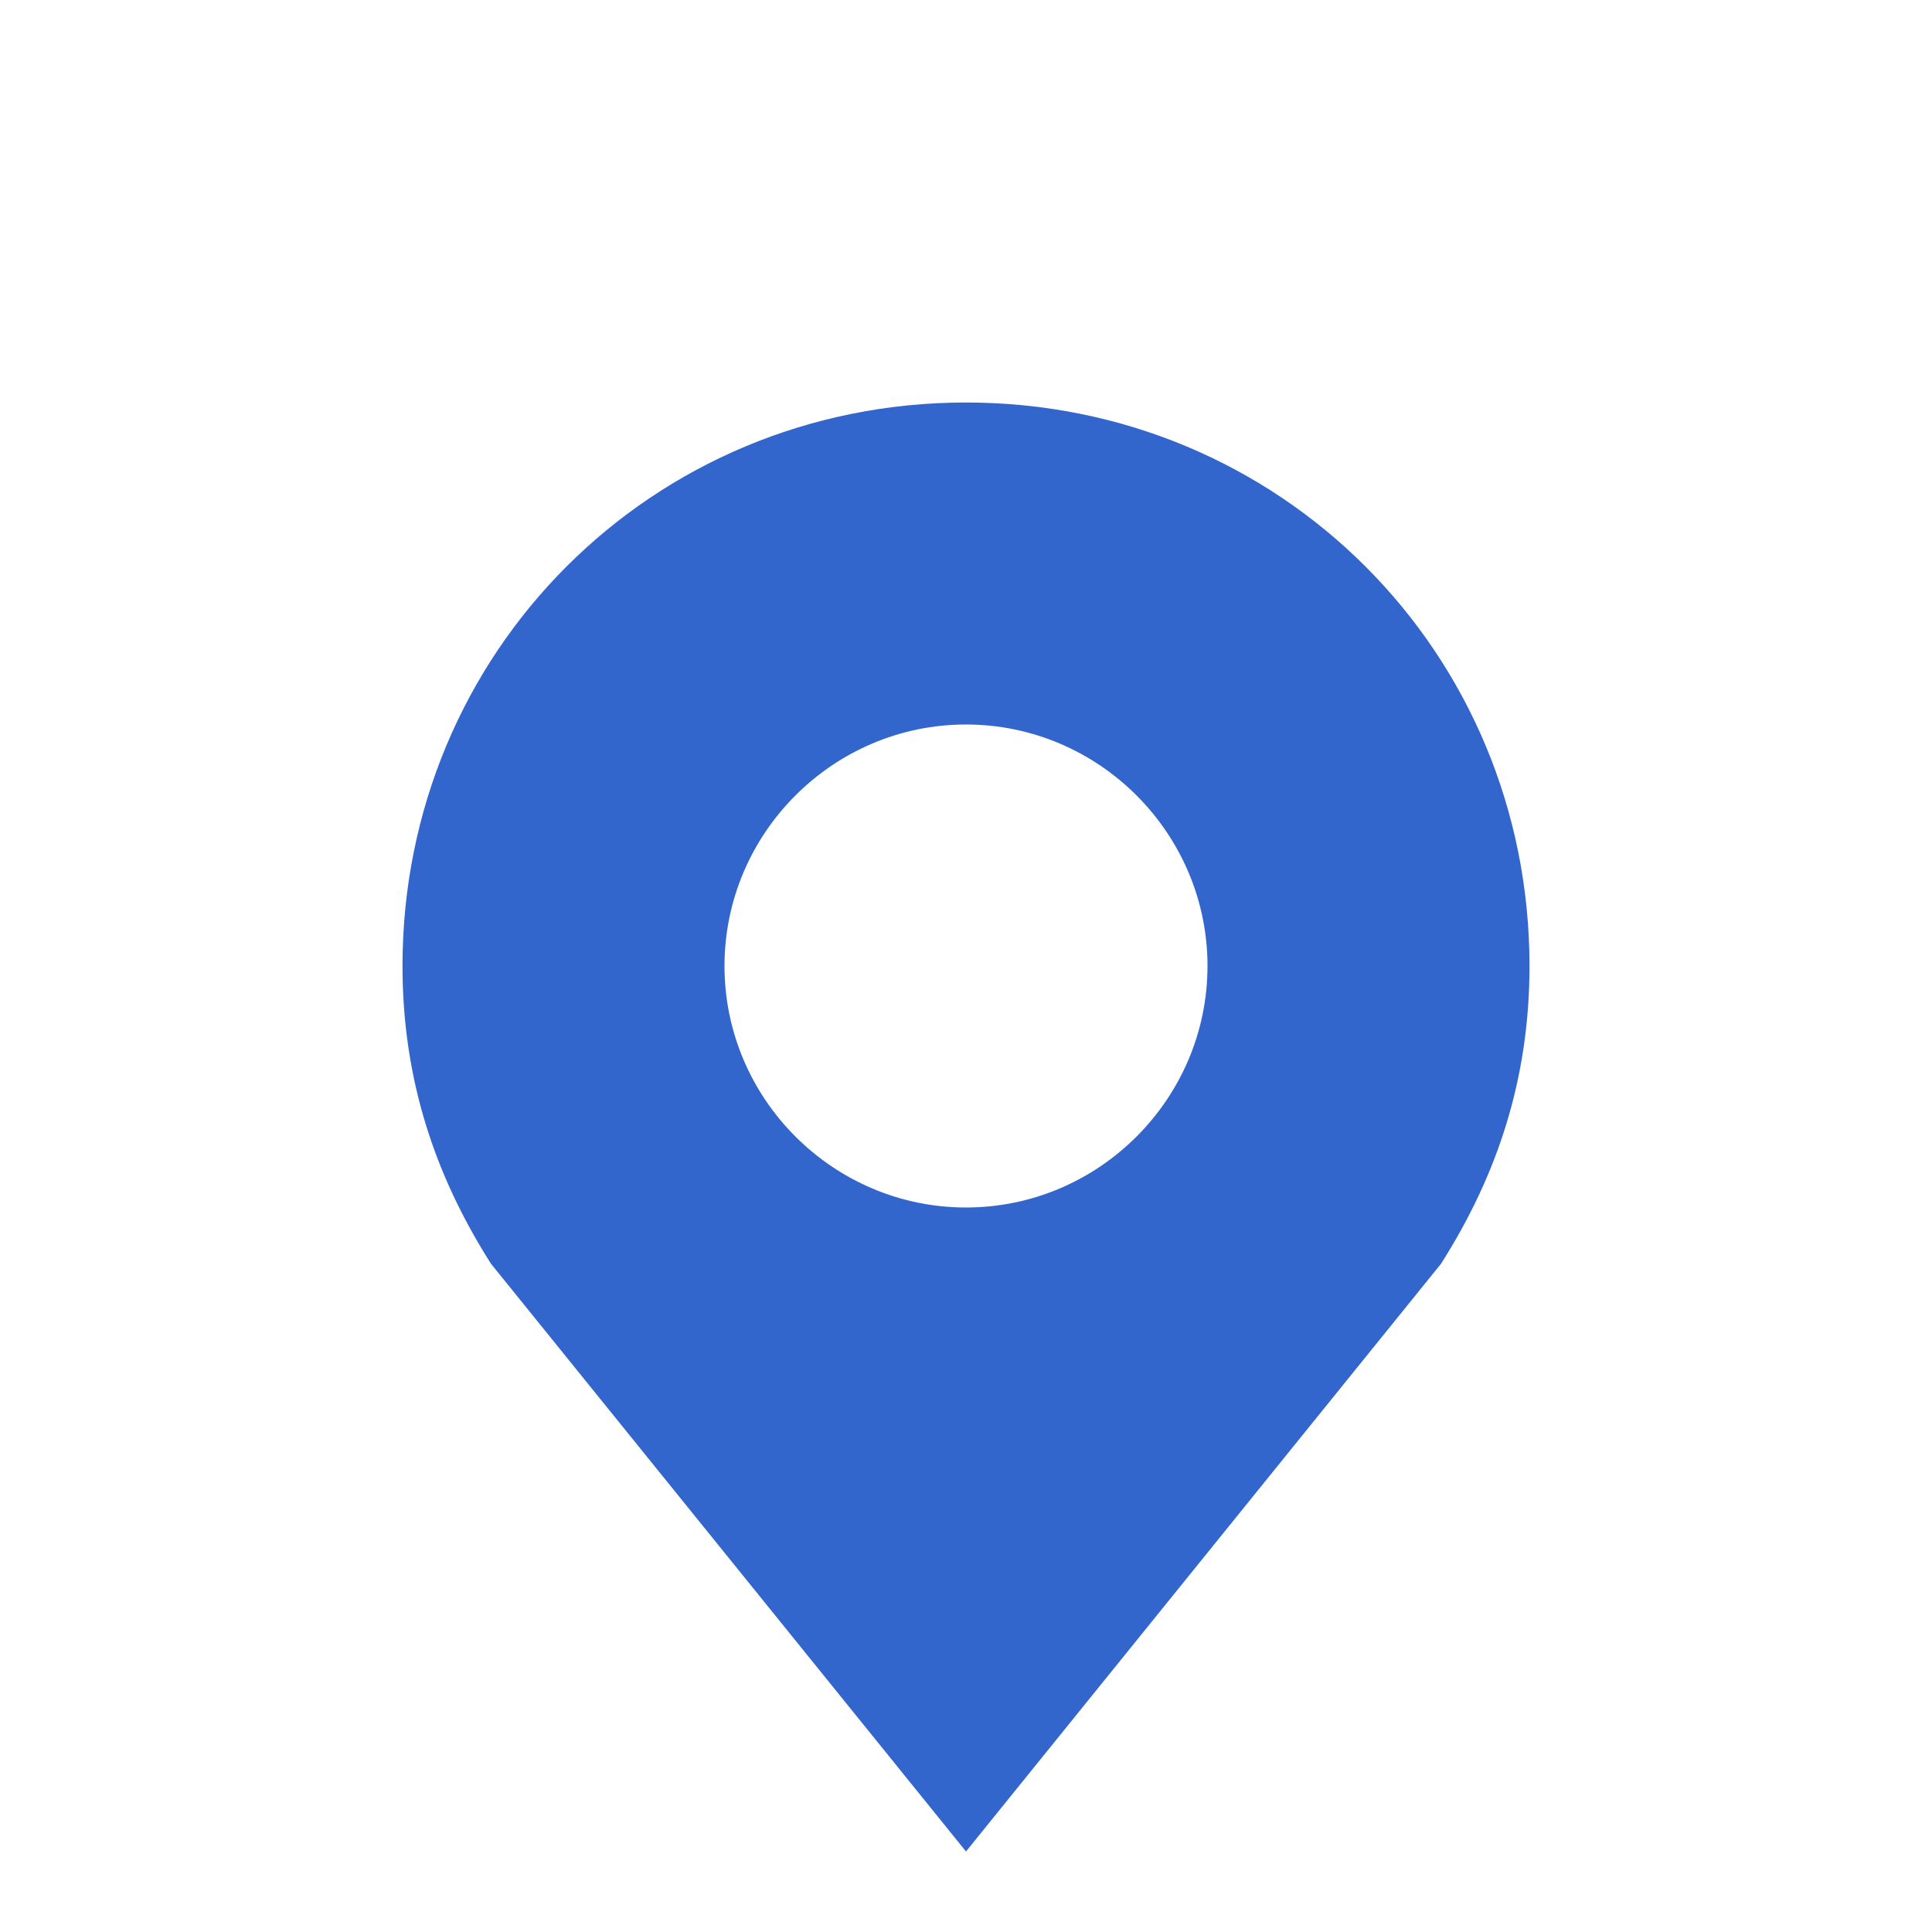
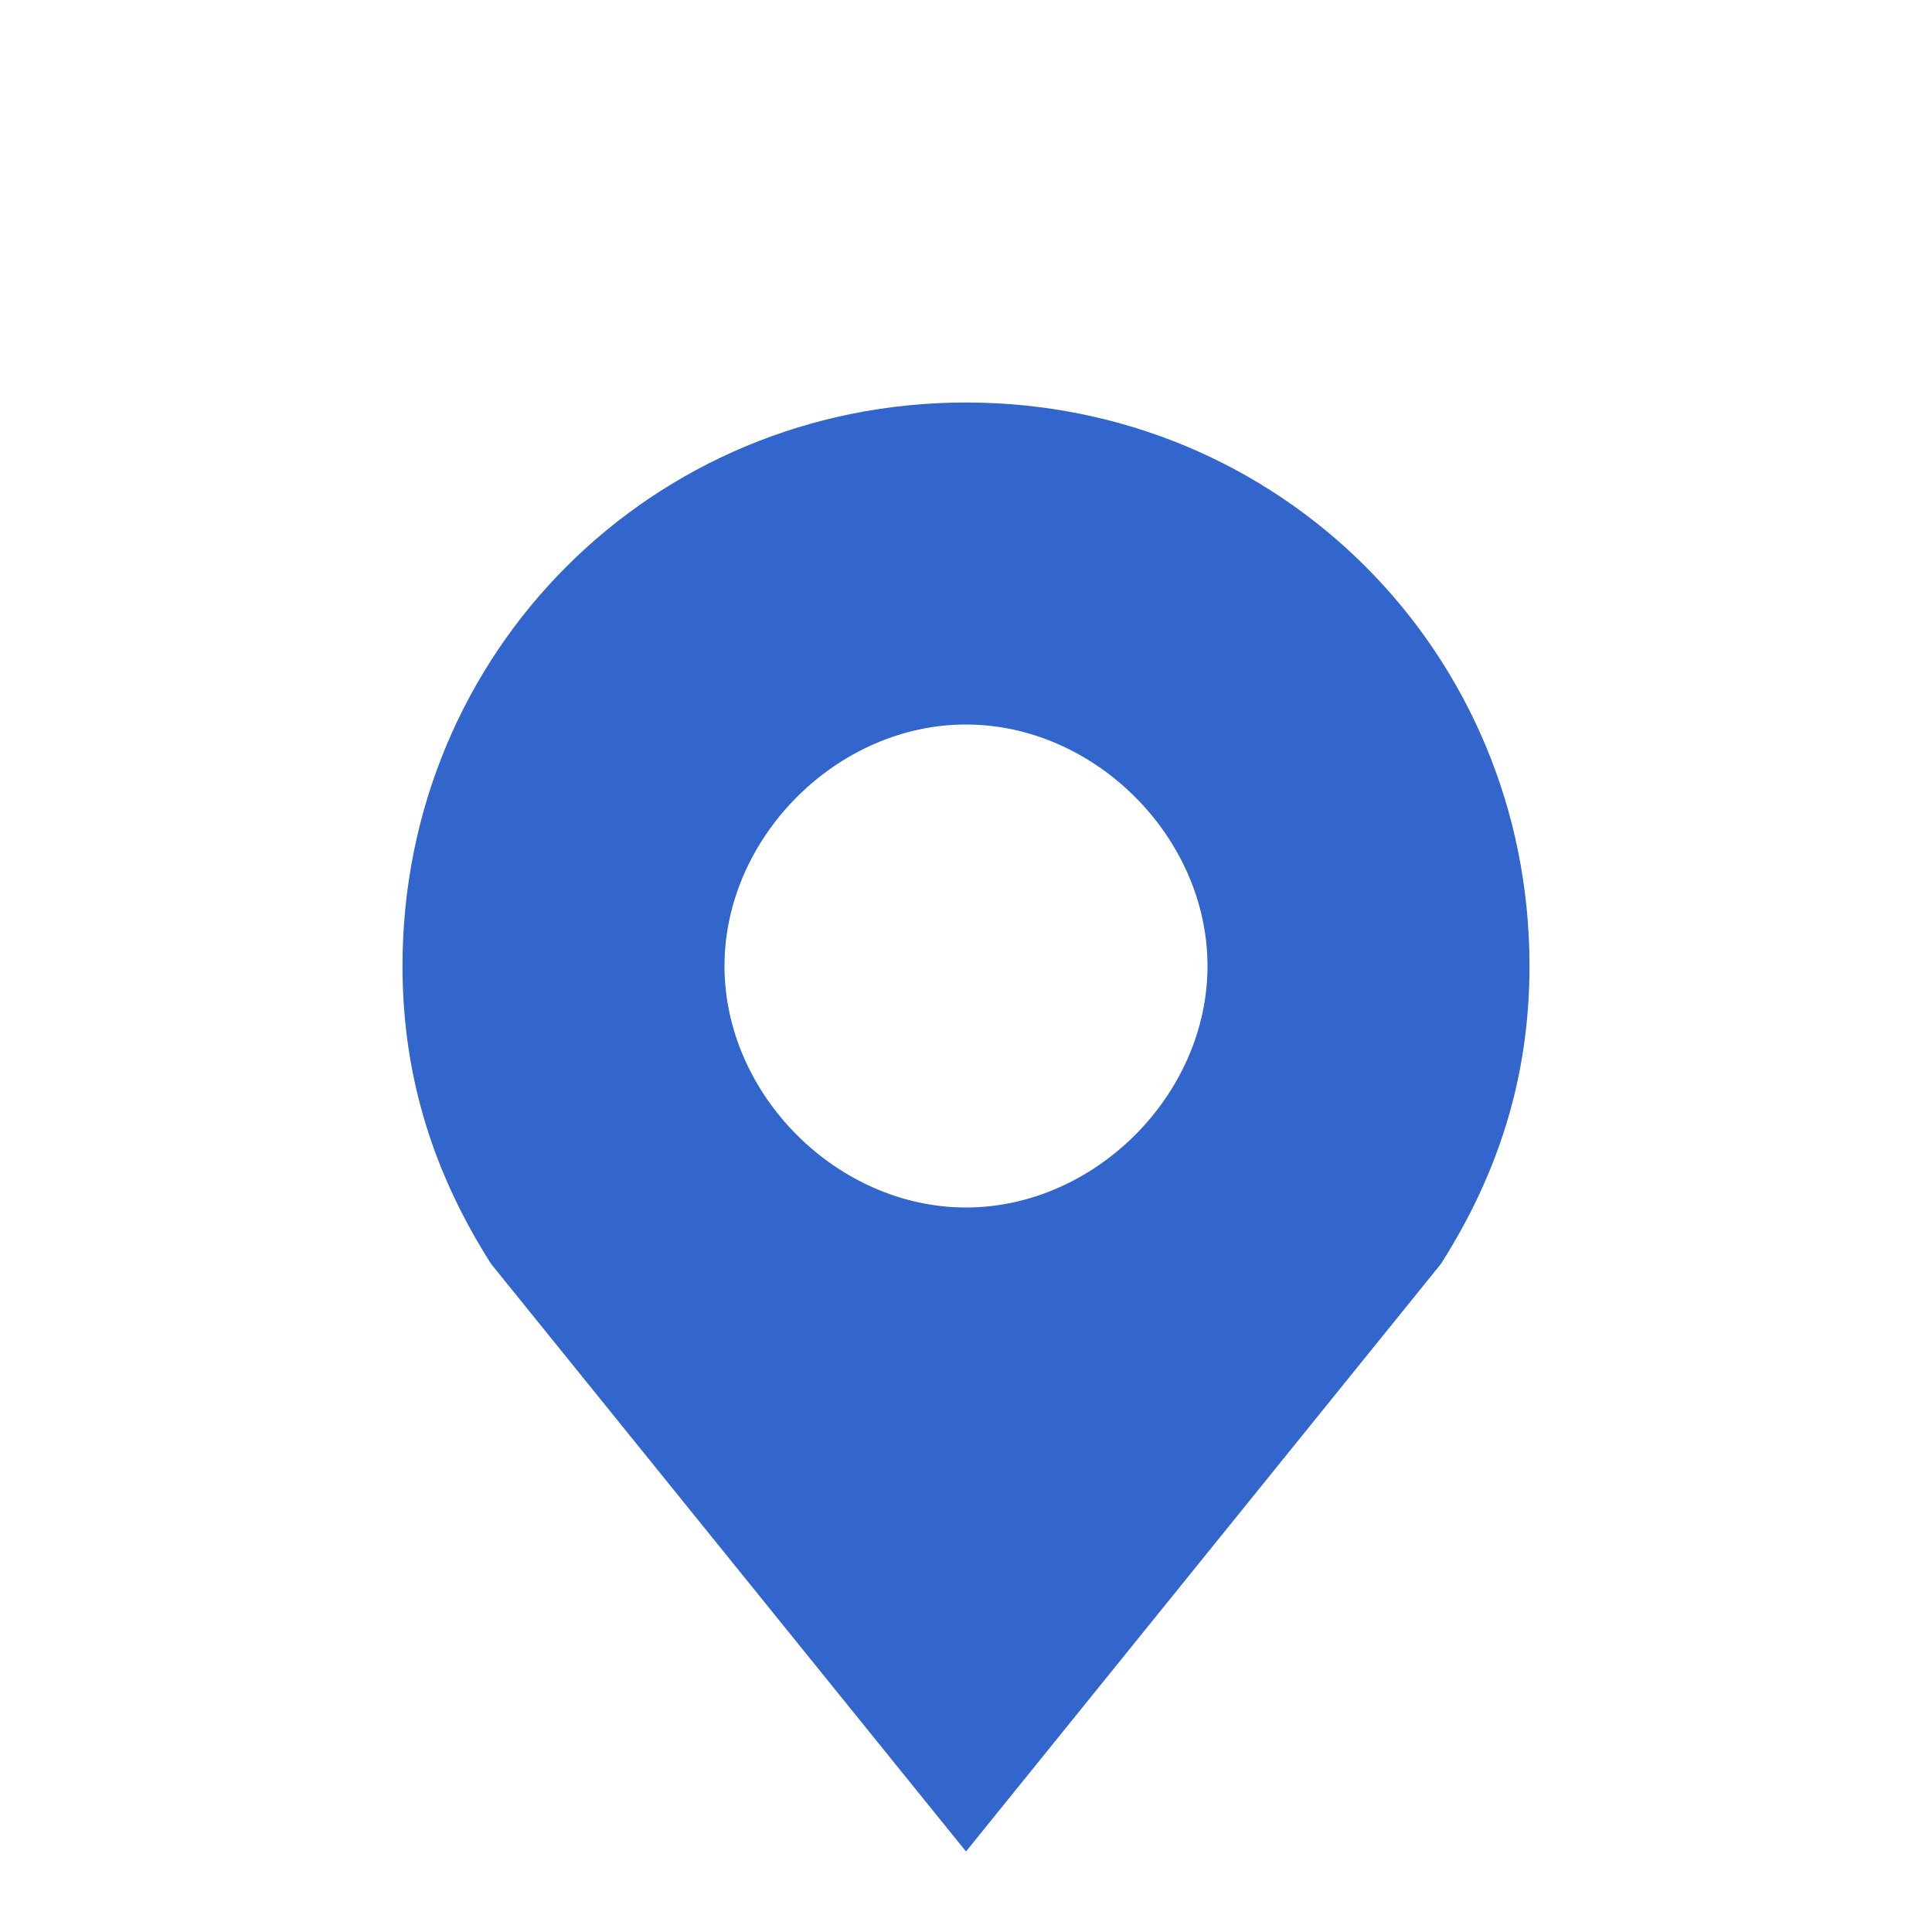
<svg xmlns="http://www.w3.org/2000/svg" width="24" height="24" viewBox="0 0 24 24">
-   <style>* { fill: #36c }</style>
-   <path d="M19 12c0-3.9-3.1-7-7-7s-7 3.1-7 7c0 1.4.4 2.6 1.1 3.7L12 23l5.9-7.3c.7-1.1 1.1-2.3 1.1-3.7zm-7 3c-1.65 0-3-1.35-3-3s1.35-3 3-3 3 1.35 3 3-1.35 3-3 3z" />
+   <g fill="#36c">
+     <path d="M19 12c0-3.9-3.1-7-7-7s-7 3.1-7 7c0 1.4.4 2.6 1.1 3.7L12 23l5.9-7.3c.7-1.1 1.1-2.3 1.1-3.7zm-7 3c-1.6 0-3-1.4-3-3s1.4-3 3-3 3 1.4 3 3-1.4 3-3 3z" />
+   </g>
</svg>
